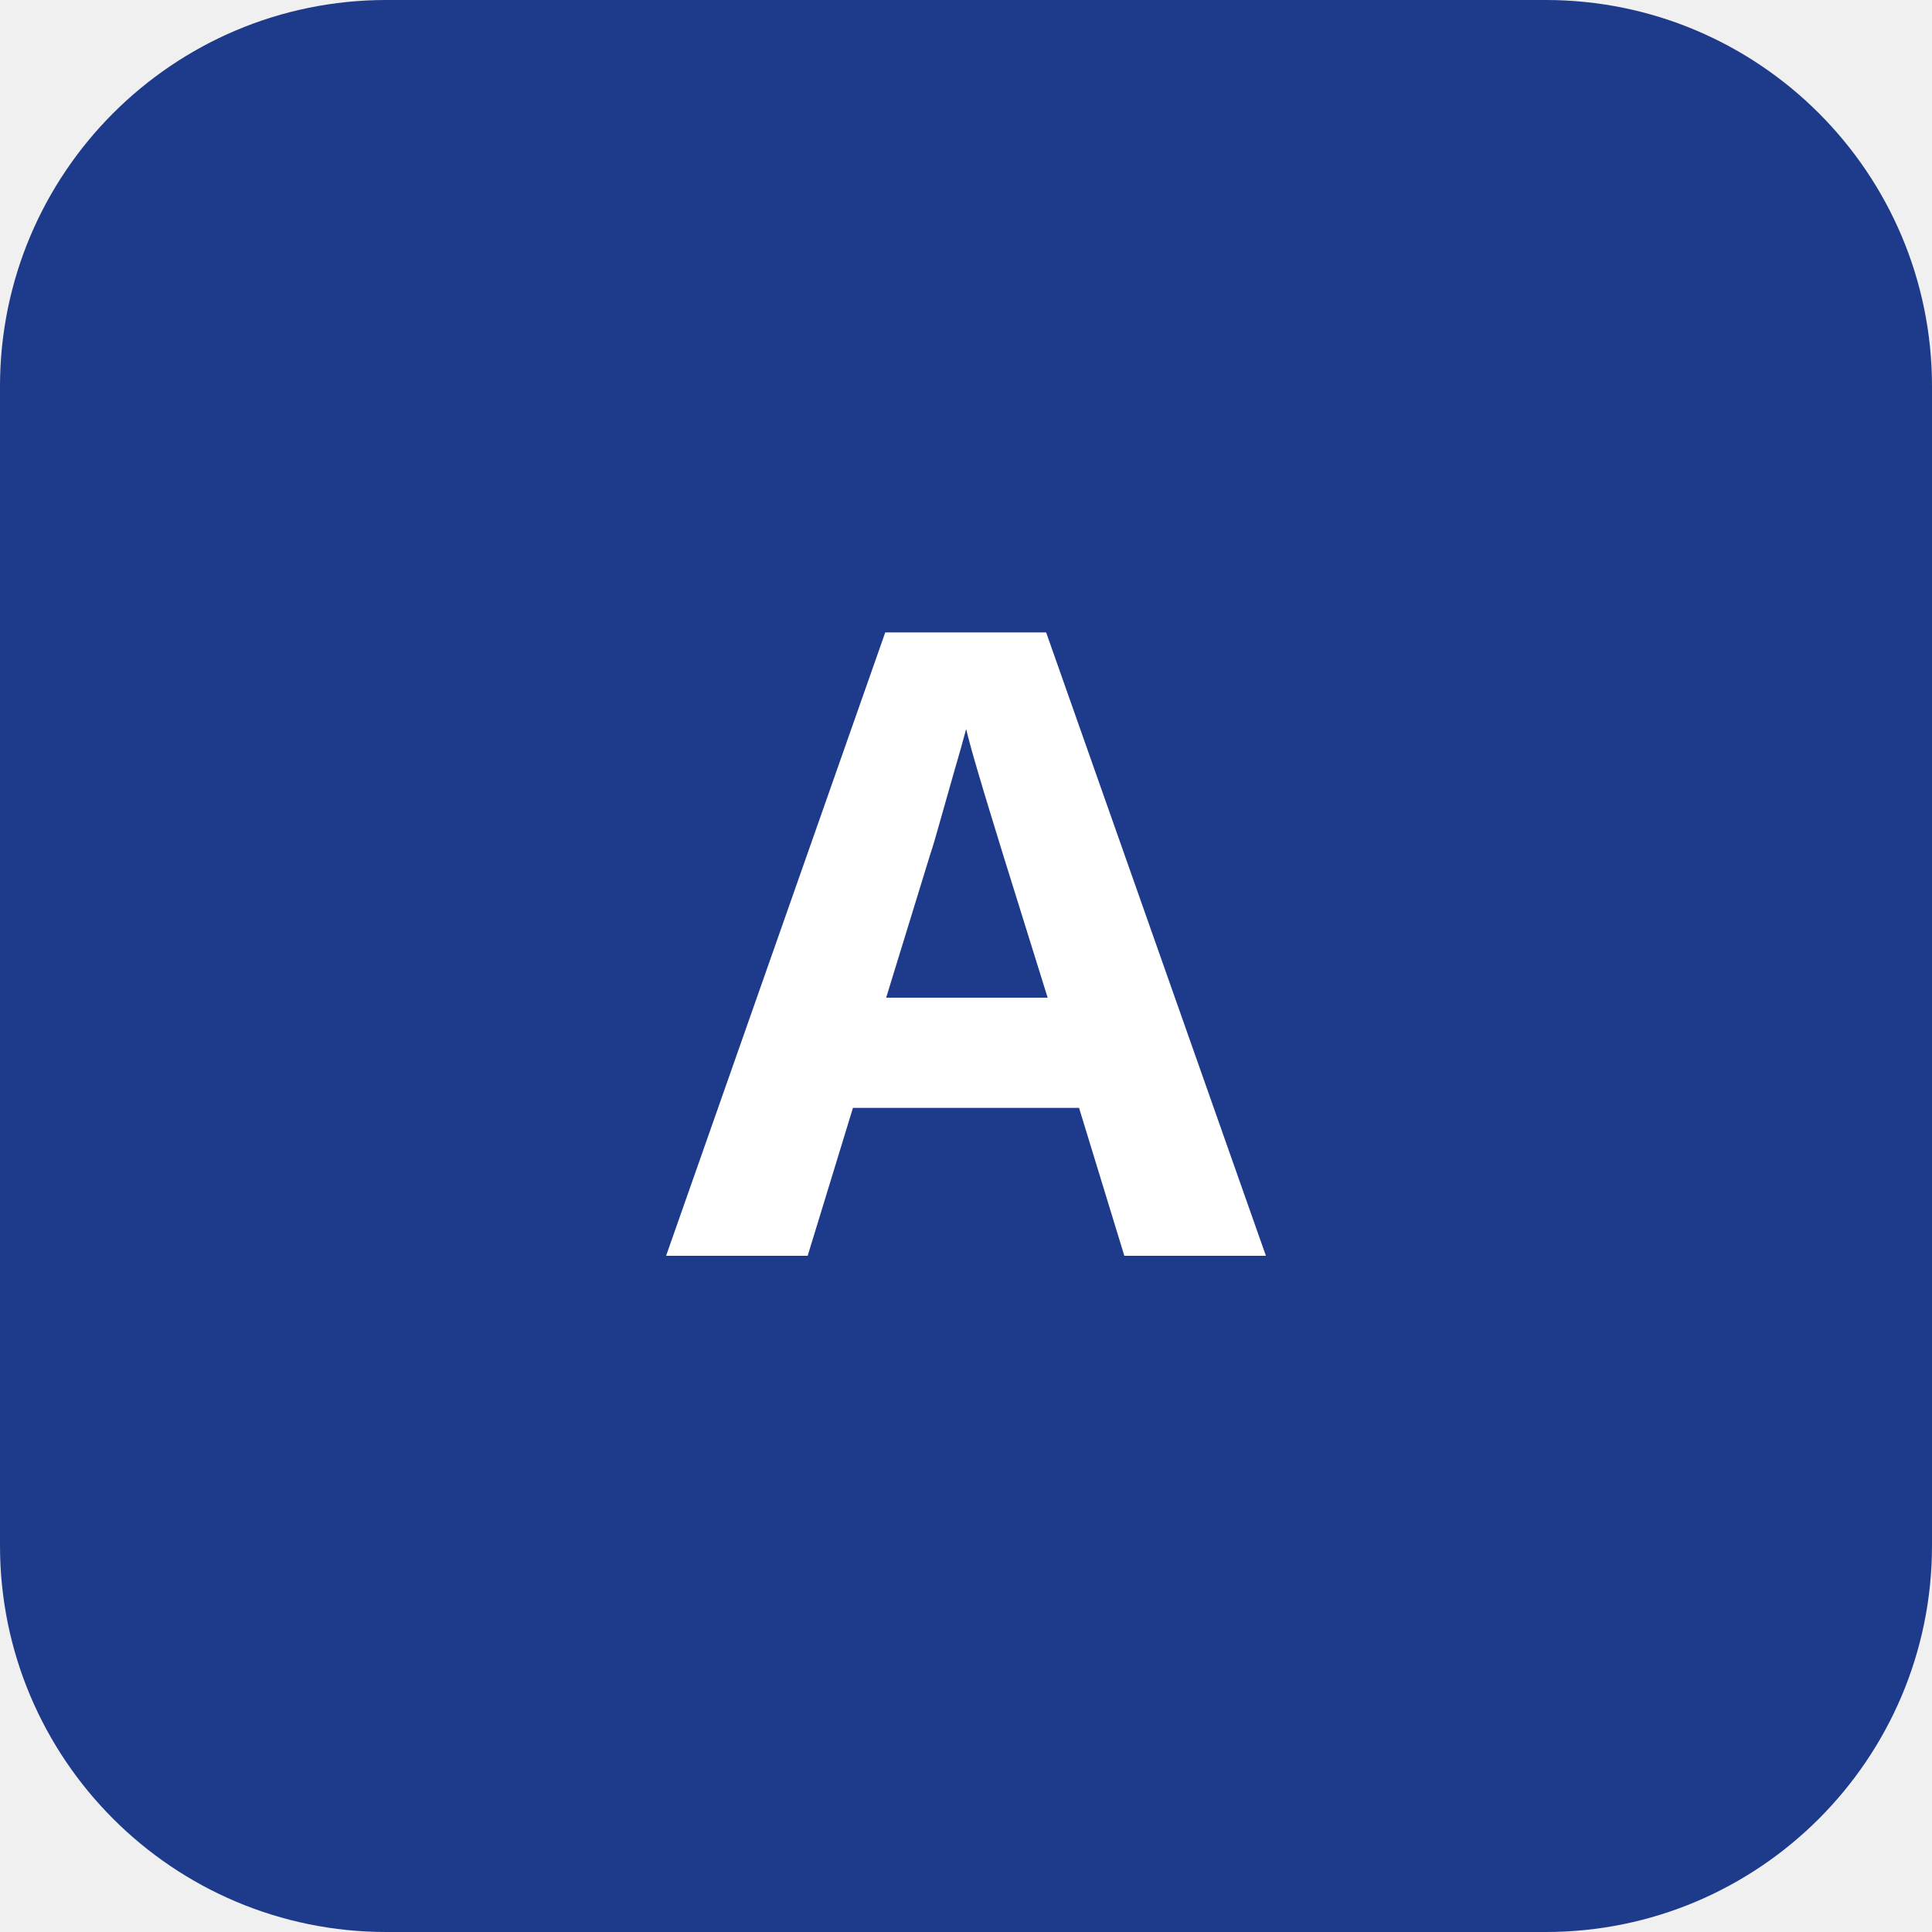
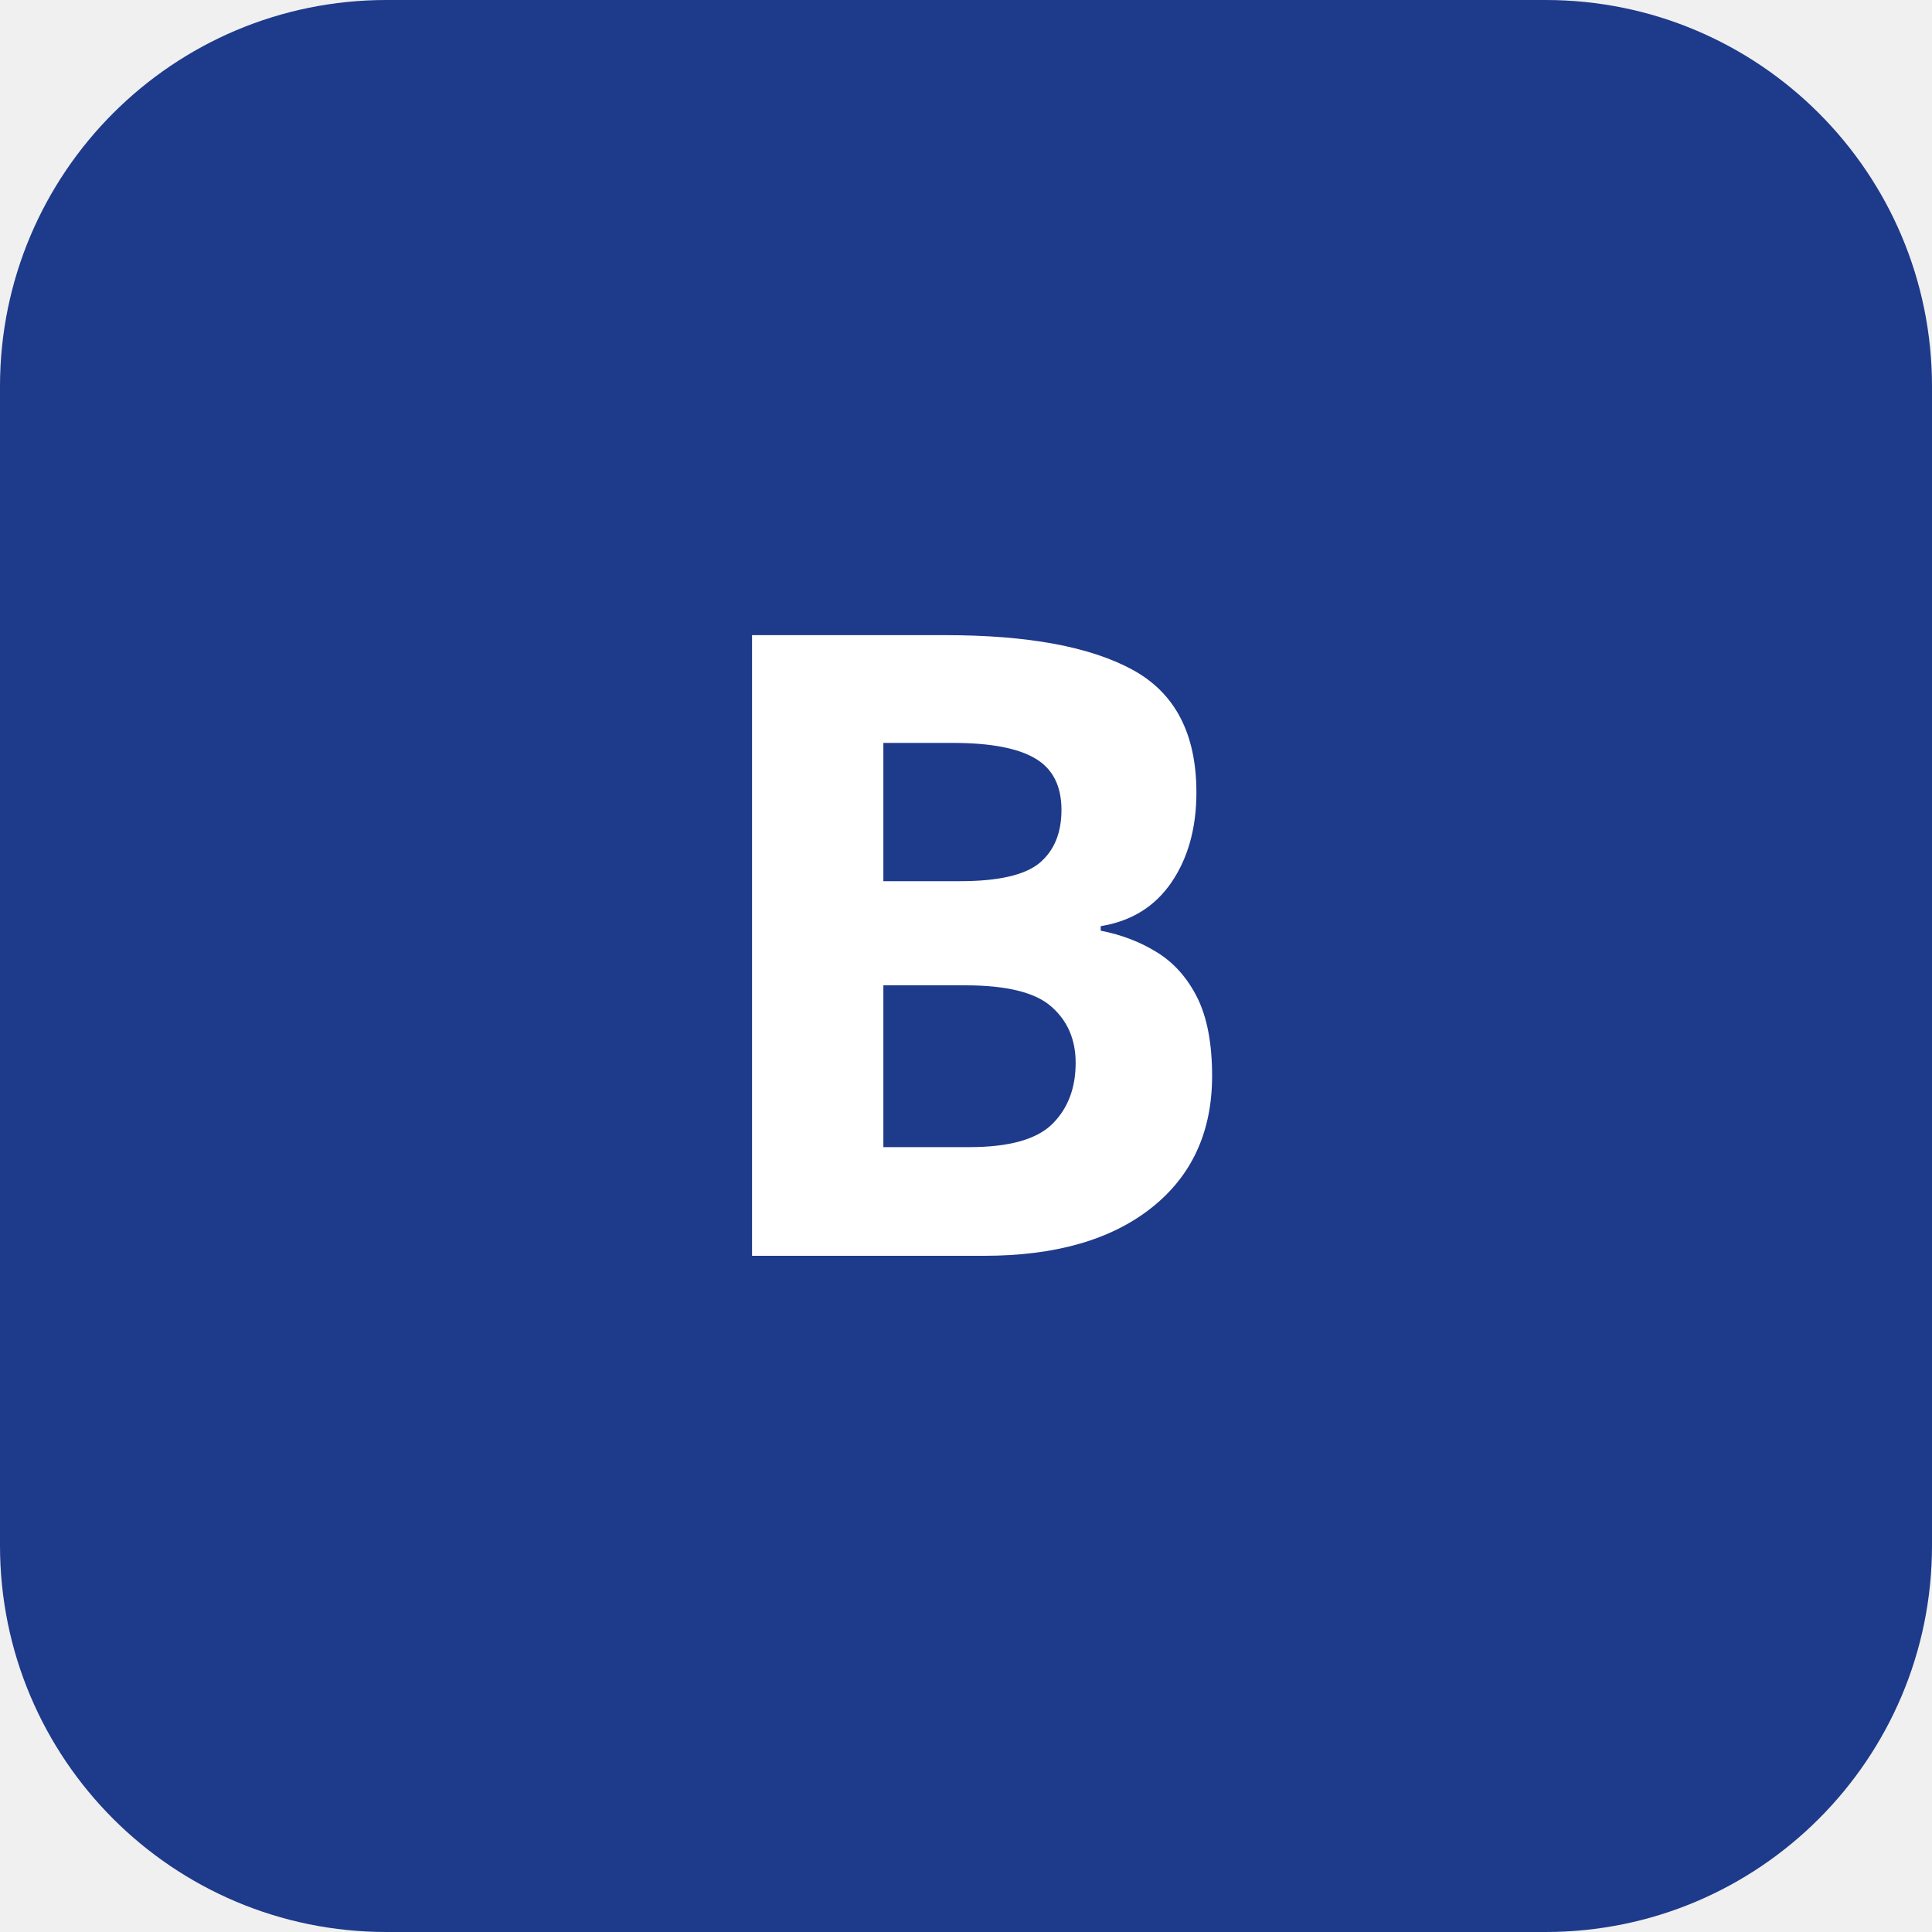
<svg xmlns="http://www.w3.org/2000/svg" viewBox="0 0 100 100">
  <rect width="100" height="100" rx="20" fill="#1e3a8a" />
-   <text x="50" y="65" font-family="system-ui, sans-serif" font-size="45" font-weight="bold" fill="#ffffff" text-anchor="middle">A</text>
+   <text x="50" y="65" font-family="system-ui, sans-serif" font-size="45" font-weight="bold" fill="#ffffff" text-anchor="middle">B</text>
</svg>
